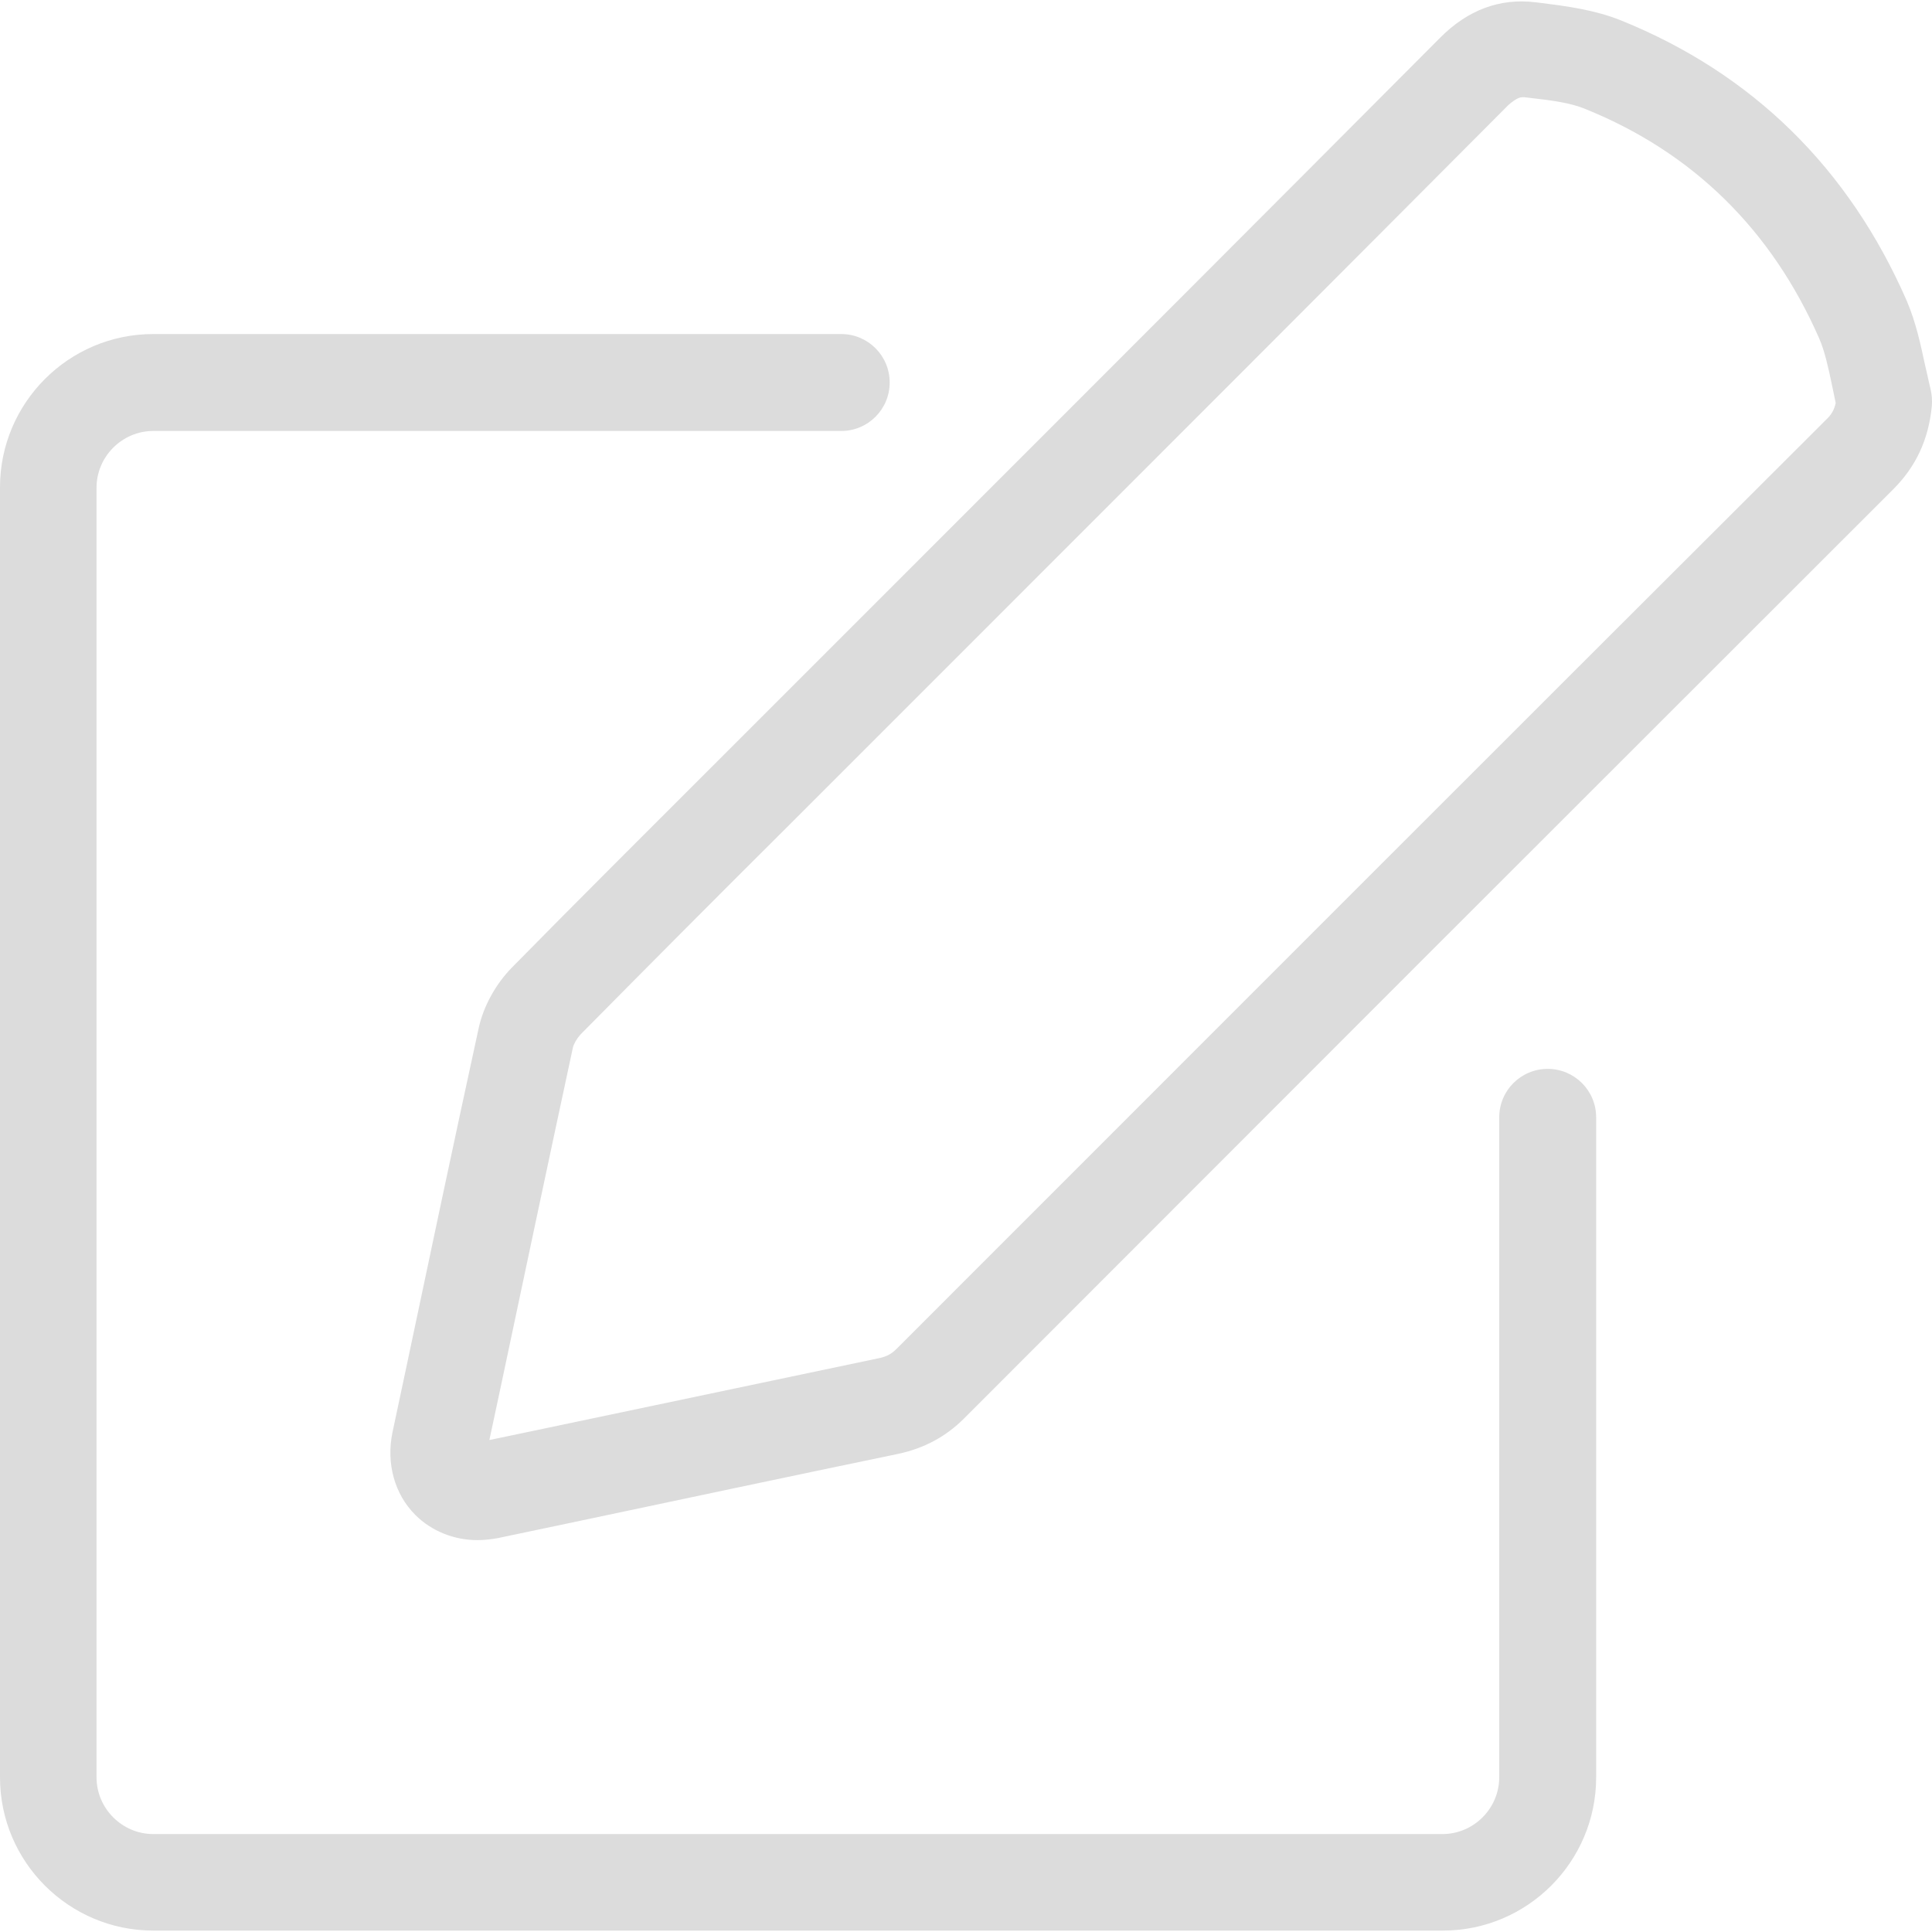
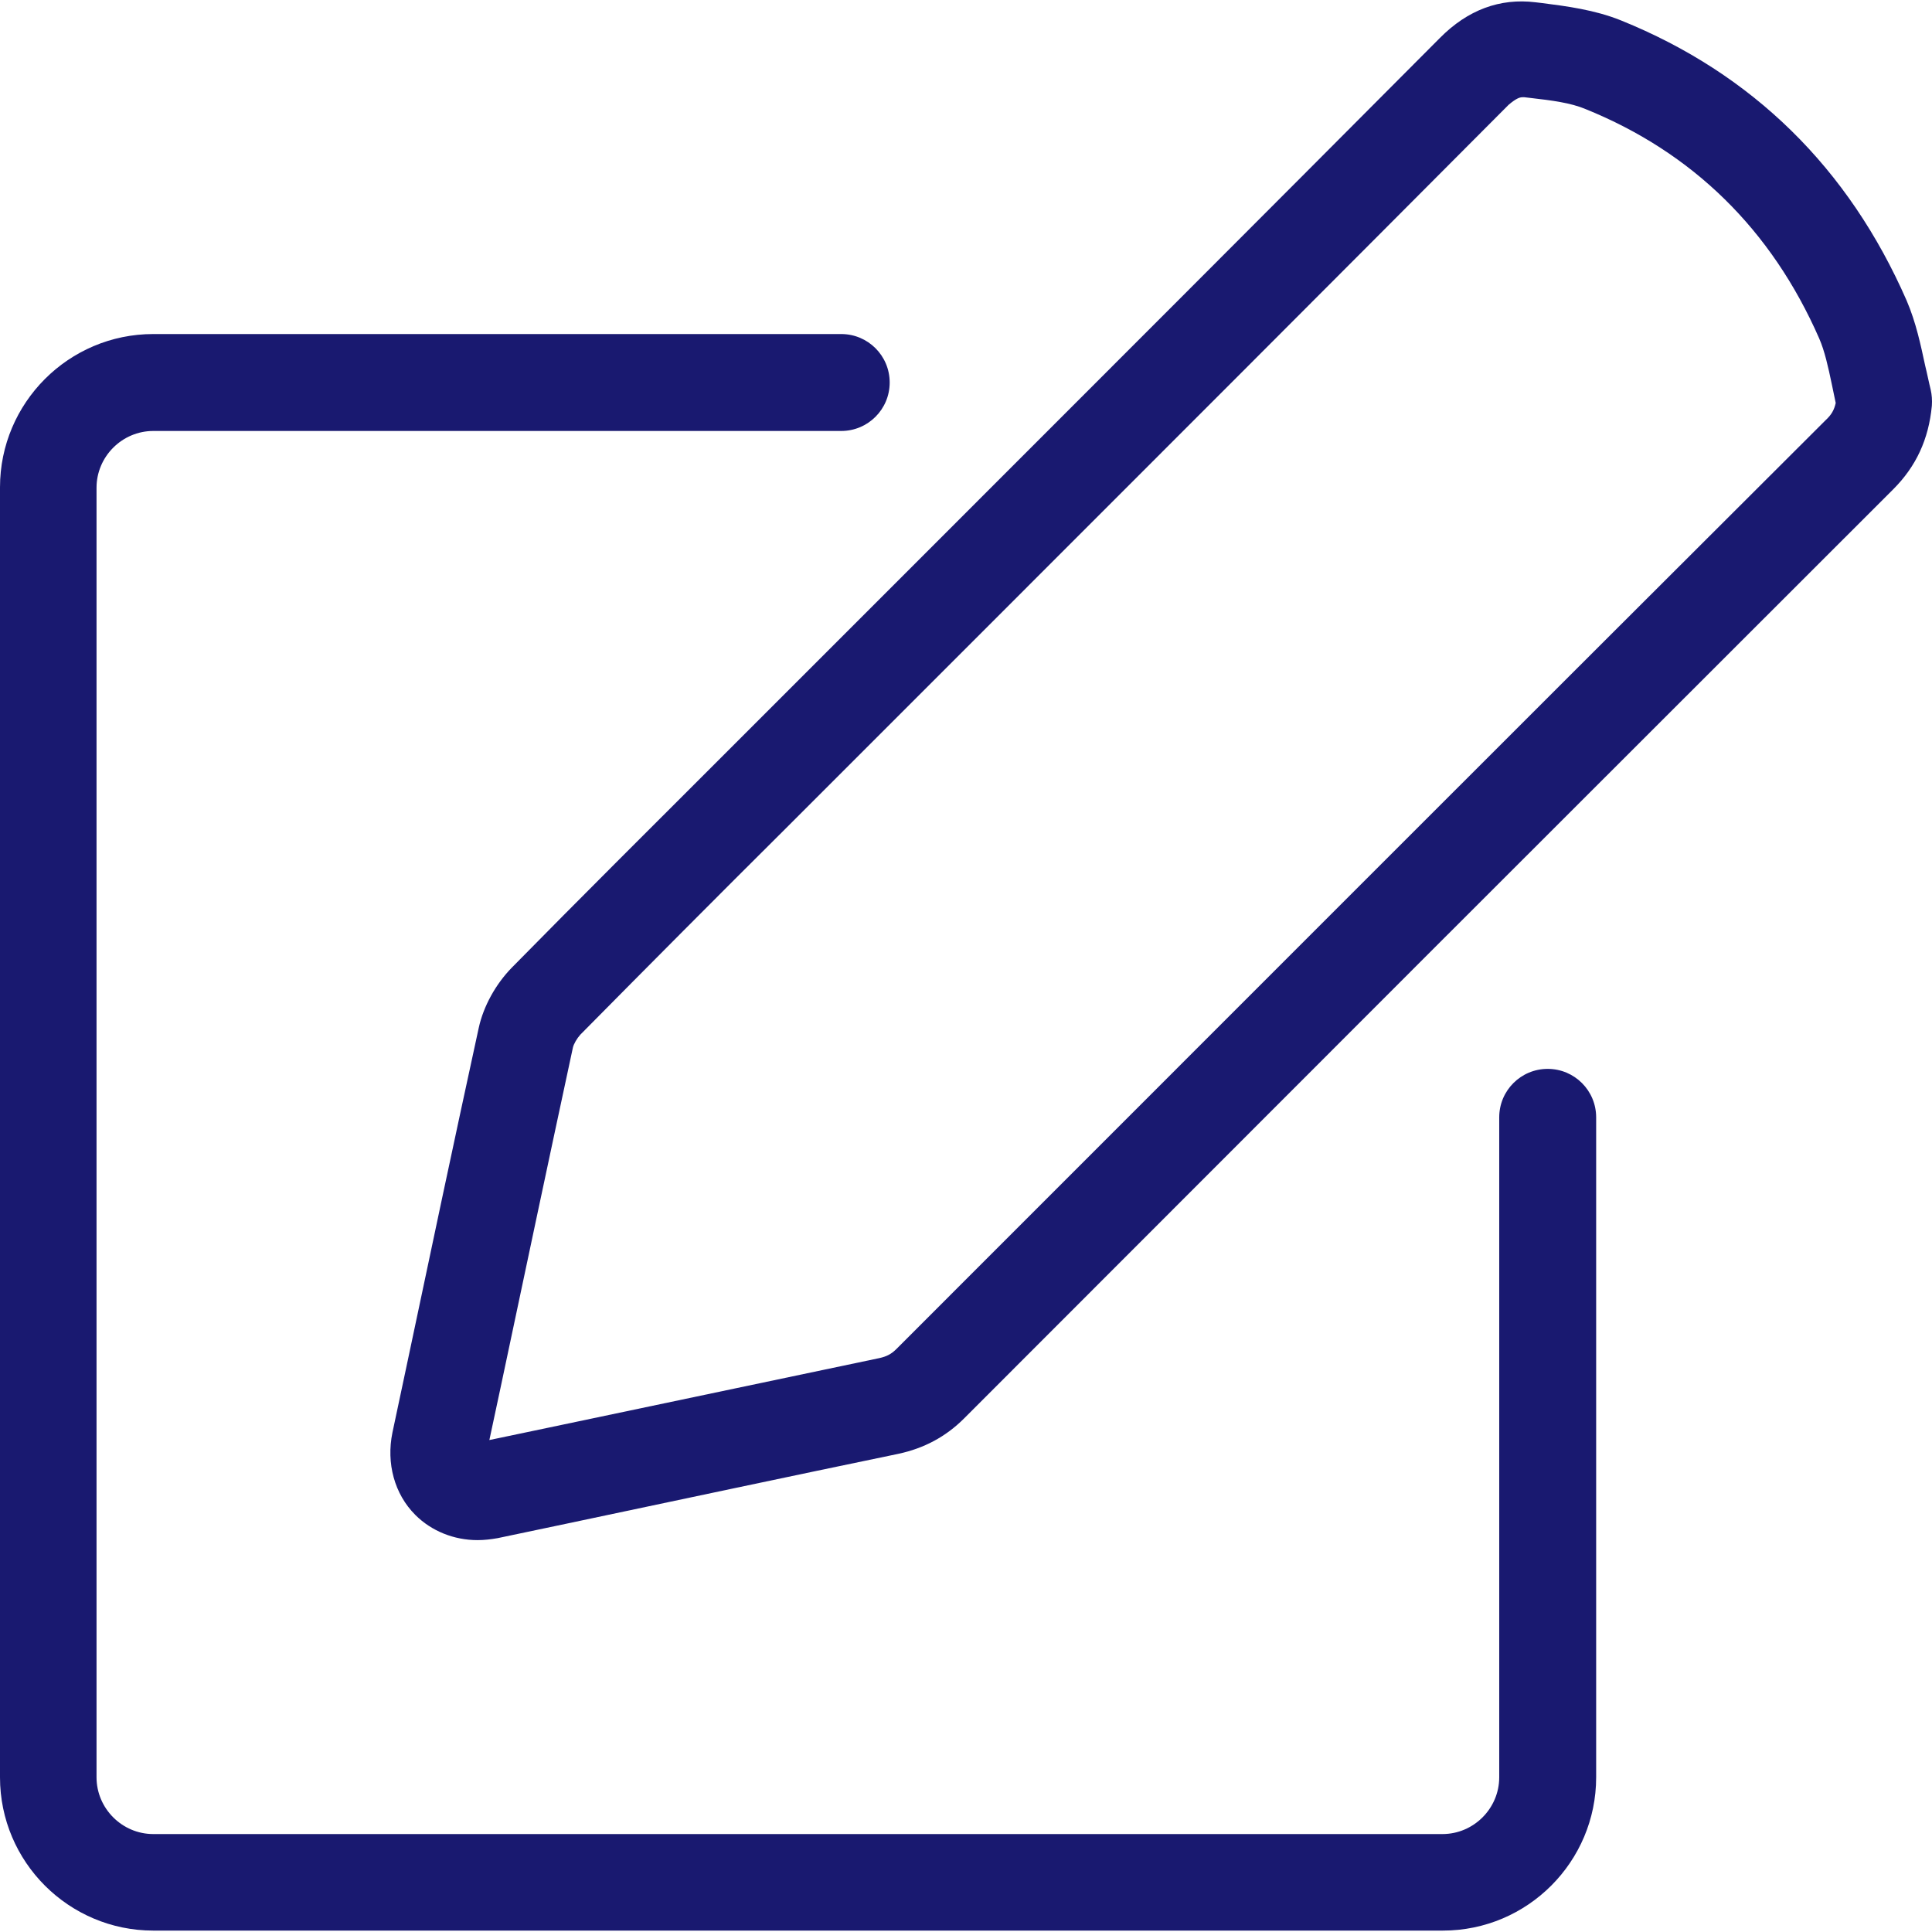
- <svg xmlns="http://www.w3.org/2000/svg" fill="#DCDCDC" version="1.1" id="Capa_1" x="0px" y="0px" viewBox="0 0 490.337 490.337" style="enable-background:new 0 0 490.337 490.337;" xml:space="preserve">
+ <svg xmlns="http://www.w3.org/2000/svg" fill="#191970" version="1.1" id="Capa_1" x="0px" y="0px" viewBox="0 0 490.337 490.337" style="enable-background:new 0 0 490.337 490.337;" xml:space="preserve">
  <g>
    <g>
      <path d="M229.9,145.379l-47.5,47.5c-17.5,17.5-35.1,35-52.5,52.7c-4.1,4.2-7.2,9.8-8.4,15.3c-6.3,28.9-12.4,57.8-18.5,86.7 l-3.4,16c-1.6,7.8,0.5,15.6,5.8,20.9c4.1,4.1,9.8,6.4,15.8,6.4c1.7,0,3.4-0.2,5.1-0.5l17.6-3.7c28-5.9,56.1-11.9,84.1-17.7 c6.5-1.4,12-4.3,16.7-9c78.6-78.7,157.2-157.3,235.8-235.8c5.8-5.8,9-12.7,9.8-21.2c0.1-1.4,0-2.8-0.3-4.1c-0.5-2-0.9-4.1-1.4-6.1 c-1.1-5.1-2.3-10.9-4.7-16.5l0,0c-14.7-33.6-39.1-57.6-72.5-71.1c-6.7-2.7-13.8-3.6-20-4.4l-1.7-0.2c-9-1.1-17.2,1.9-24.3,9.1 C320.4,54.879,275.1,100.179,229.9,145.379z M386.4,24.679c0.2,0,0.3,0,0.5,0l1.7,0.2c5.2,0.6,10,1.2,13.8,2.8 c27.2,11,47.2,30.6,59.3,58.2c1.4,3.2,2.3,7.3,3.2,11.6c0.3,1.6,0.7,3.2,1,4.8c-0.4,1.8-1.1,3-2.5,4.3 c-78.7,78.5-157.3,157.2-235.9,235.8c-1.3,1.3-2.5,1.9-4.3,2.3c-28.1,5.9-56.1,11.8-84.2,17.7l-14.8,3.1l2.8-13.1 c6.1-28.8,12.2-57.7,18.4-86.5c0.2-0.9,1-2.3,1.9-3.3c17.4-17.6,34.8-35.1,52.3-52.5l47.5-47.5c45.3-45.3,90.6-90.6,135.8-136 C384.8,24.979,385.7,24.679,386.4,24.679z" />
      <path d="M38.9,109.379h174.6c6.8,0,12.3-5.5,12.3-12.3s-5.5-12.3-12.3-12.3H38.9c-21.5,0-38.9,17.5-38.9,38.9v327.4 c0,21.5,17.5,38.9,38.9,38.9h327.3c21.5,0,38.9-17.5,38.9-38.9v-167.5c0-6.8-5.5-12.3-12.3-12.3s-12.3,5.5-12.3,12.3v167.5 c0,7.9-6.5,14.4-14.4,14.4H38.9c-7.9,0-14.4-6.5-14.4-14.4v-327.3C24.5,115.879,31,109.379,38.9,109.379z" />
    </g>
  </g>
</svg>
